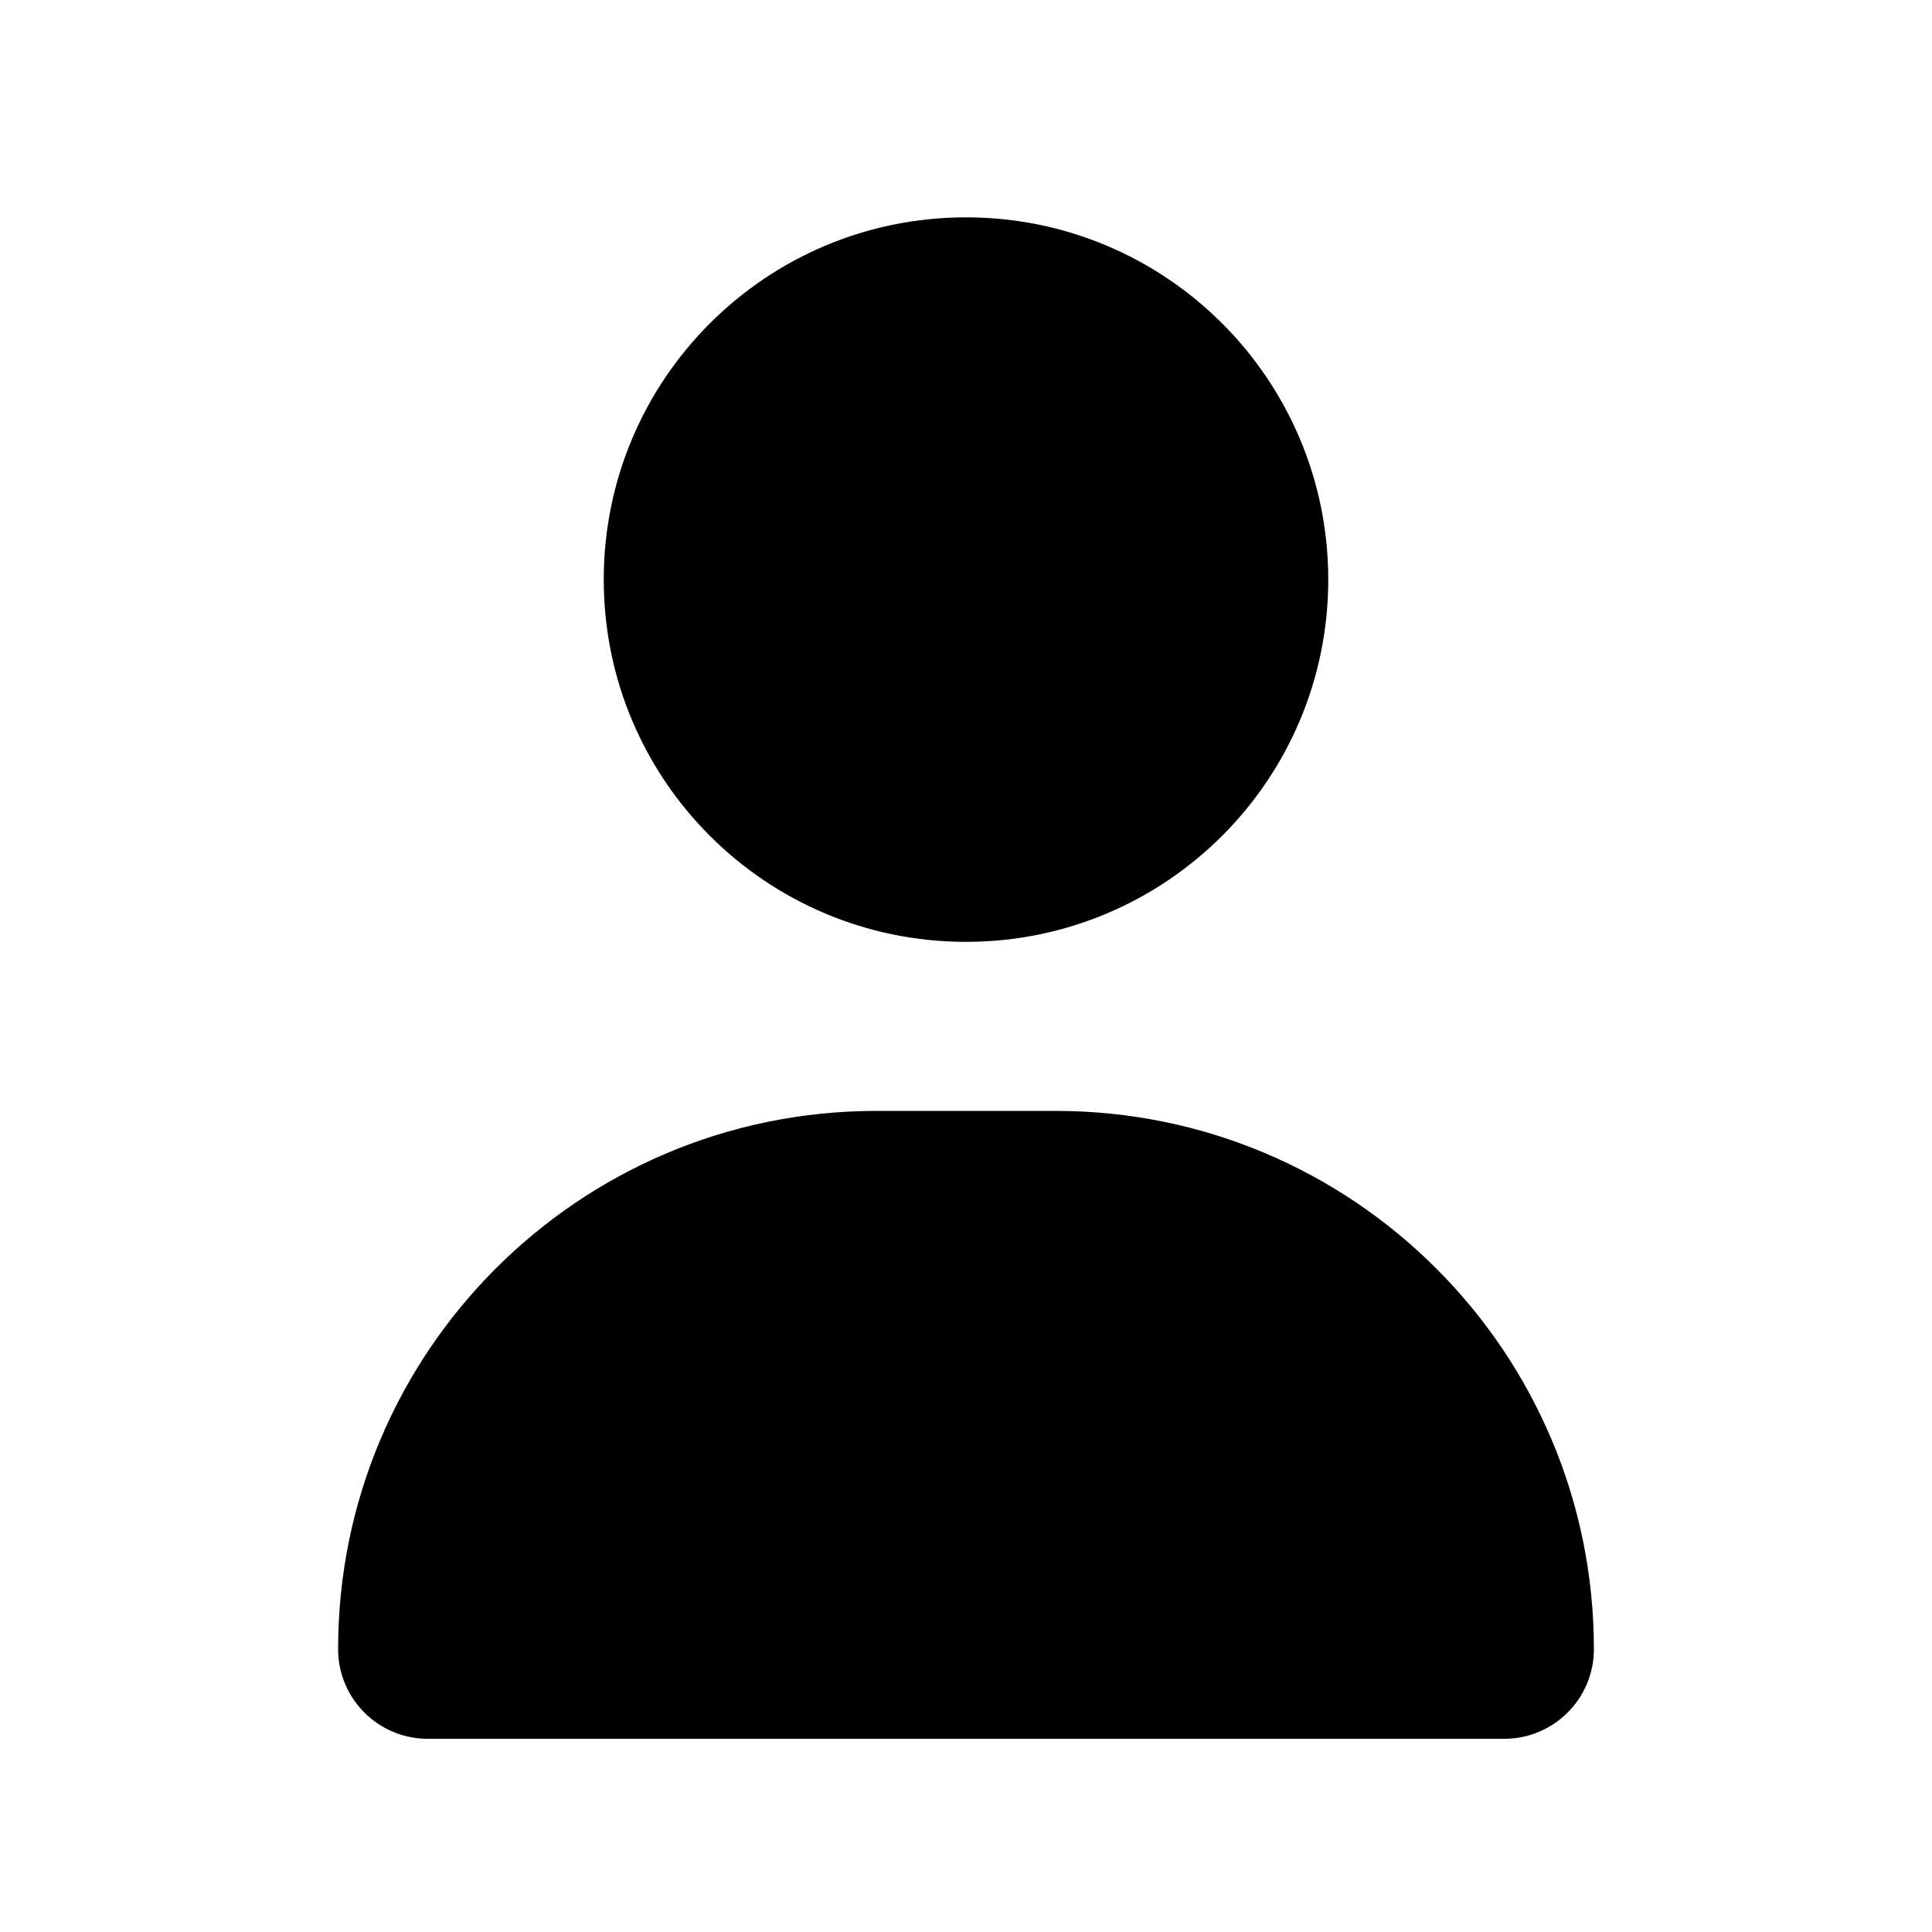
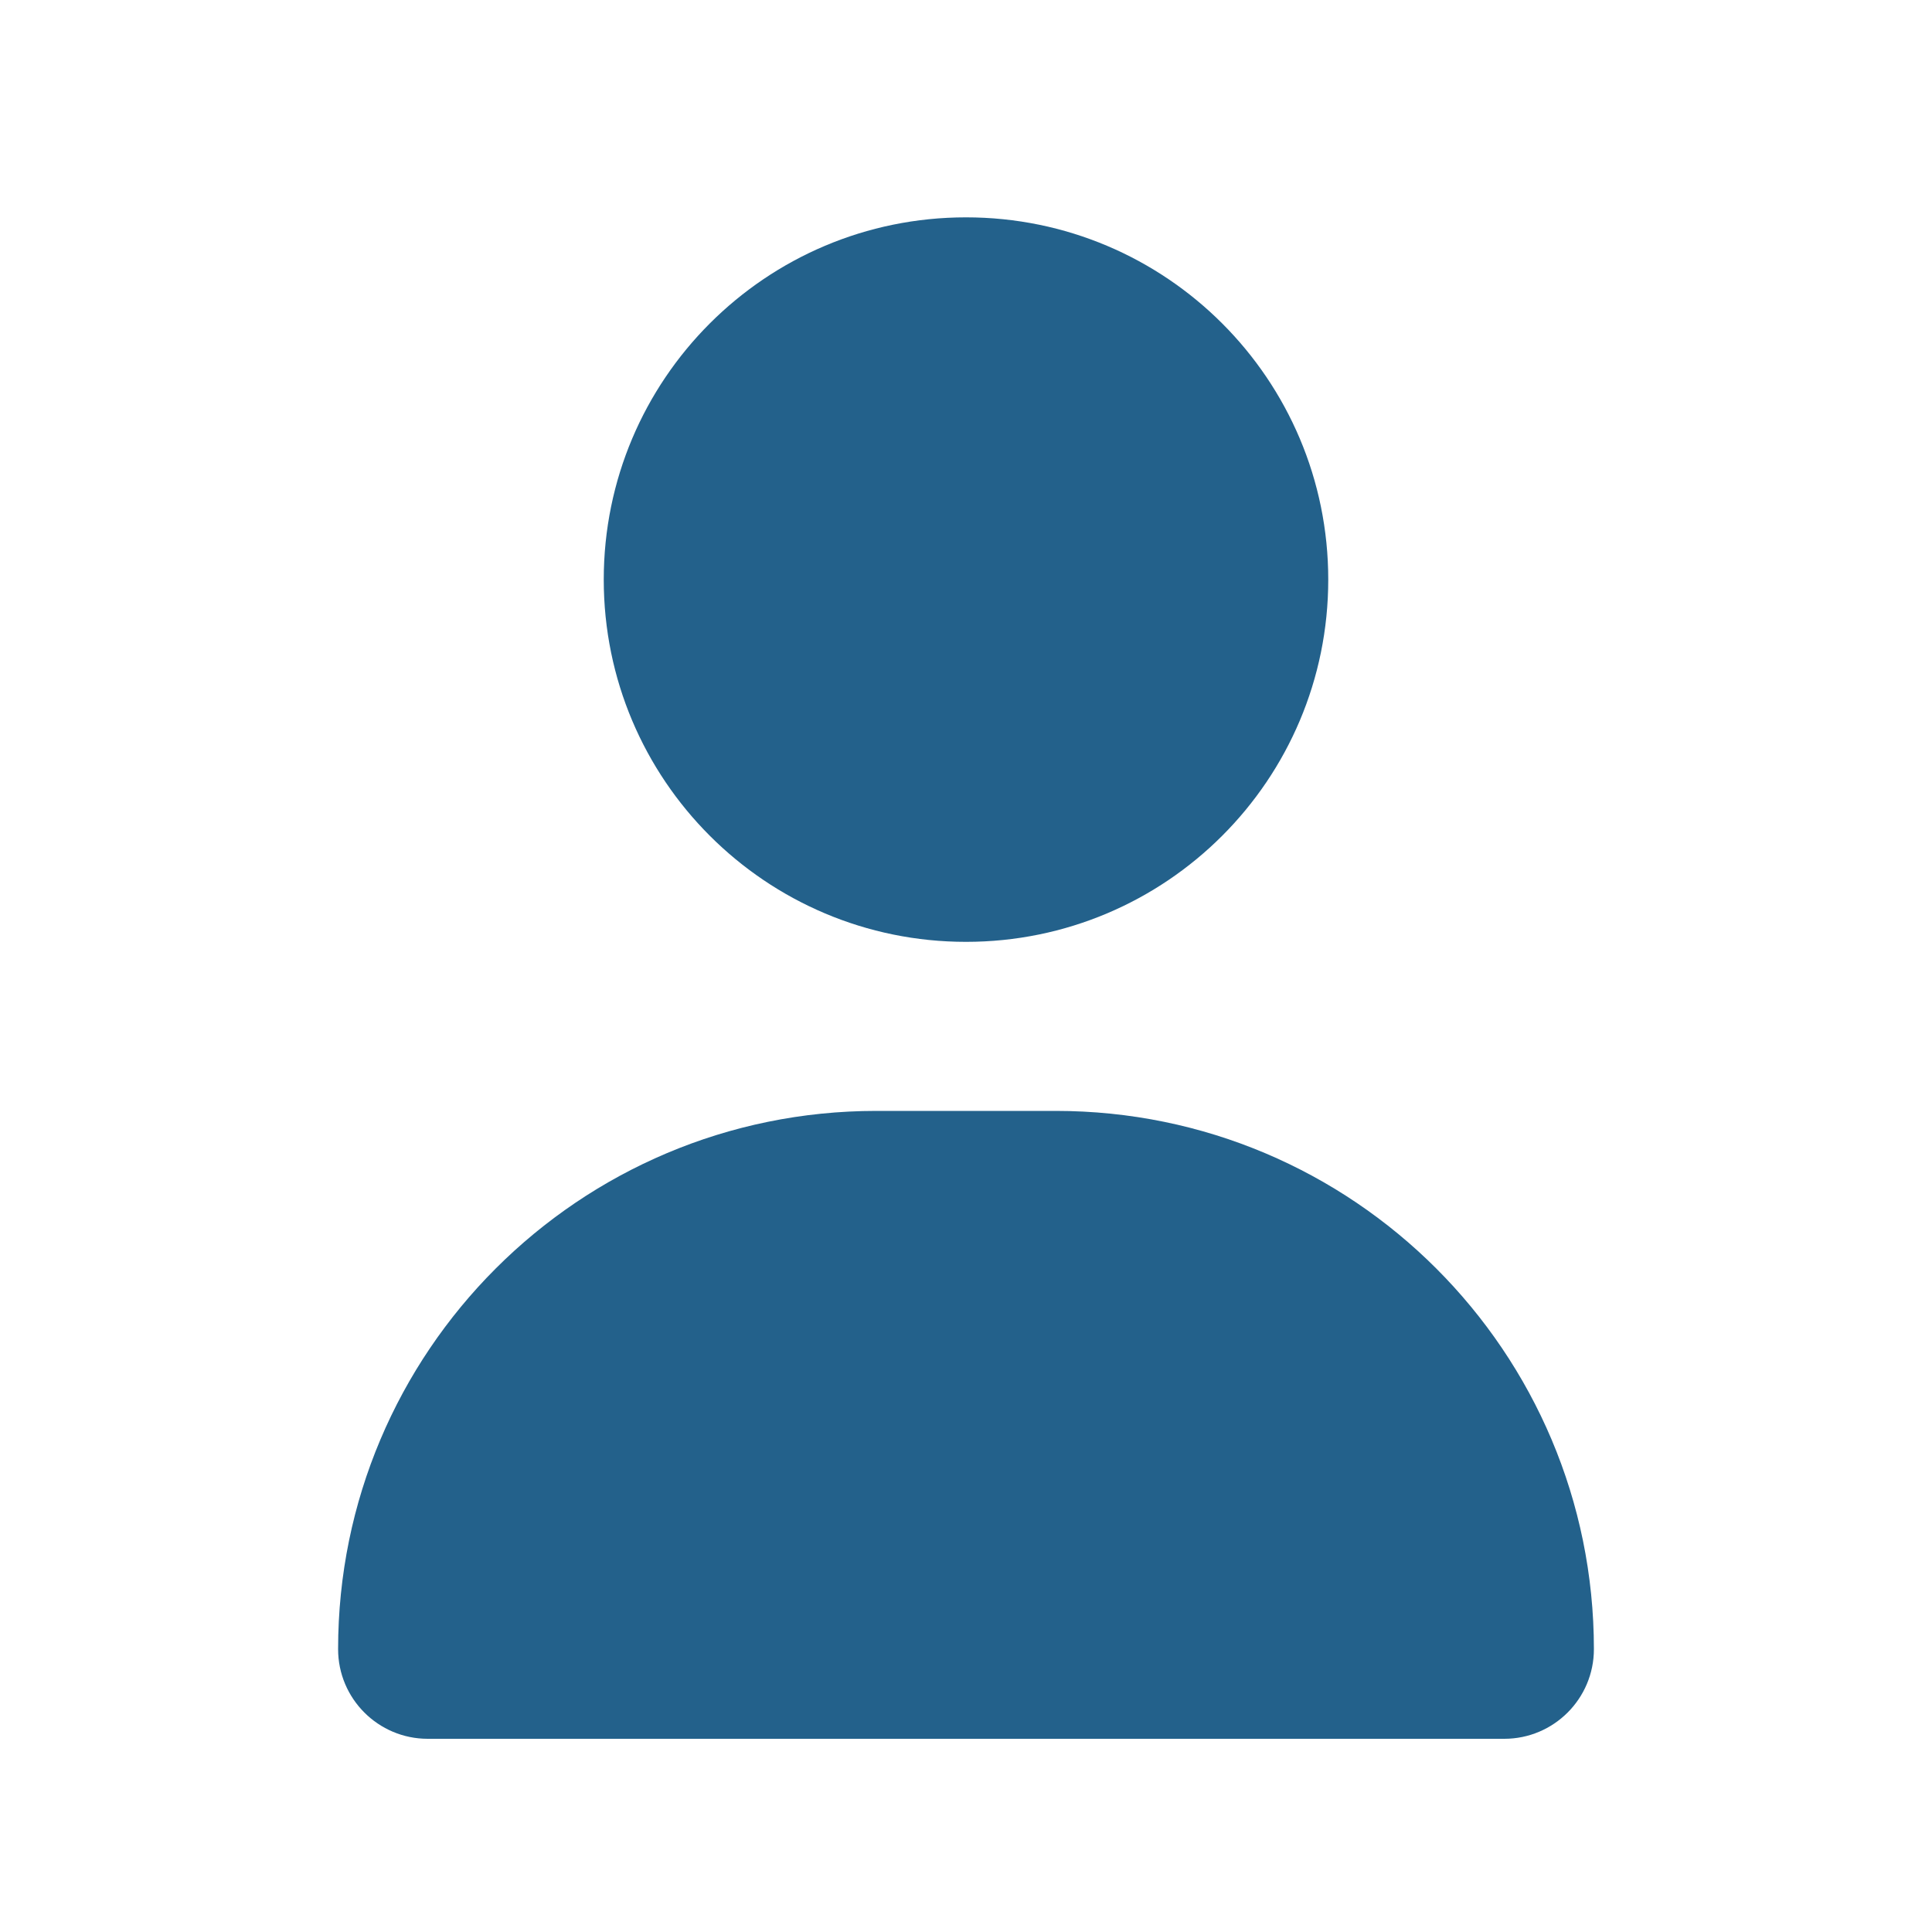
<svg xmlns="http://www.w3.org/2000/svg" viewBox="0 0 640 640">
-   <path d="M320 312C386.3 312 440 258.3 440 192C440 125.7 386.3 72 320 72C253.7 72 200 125.7 200 192C200 258.3 253.7 312 320 312zM290.3 368C191.8 368 112 447.8 112 546.3C112 562.7 125.3 576 141.7 576L498.3 576C514.7 576 528 562.7 528 546.3C528 447.8 448.2 368 349.7 368L290.3 368z" />
+   <path d="M320 312C386.3 312 440 258.3 440 192C440 125.7 386.3 72 320 72C253.7 72 200 125.7 200 192C200 258.3 253.7 312 320 312zM290.3 368C191.8 368 112 447.8 112 546.3C112 562.7 125.3 576 141.7 576L498.3 576C514.7 576 528 562.7 528 546.3C528 447.8 448.2 368 349.7 368L290.3 368z" fill="#23618bff" />
</svg>
